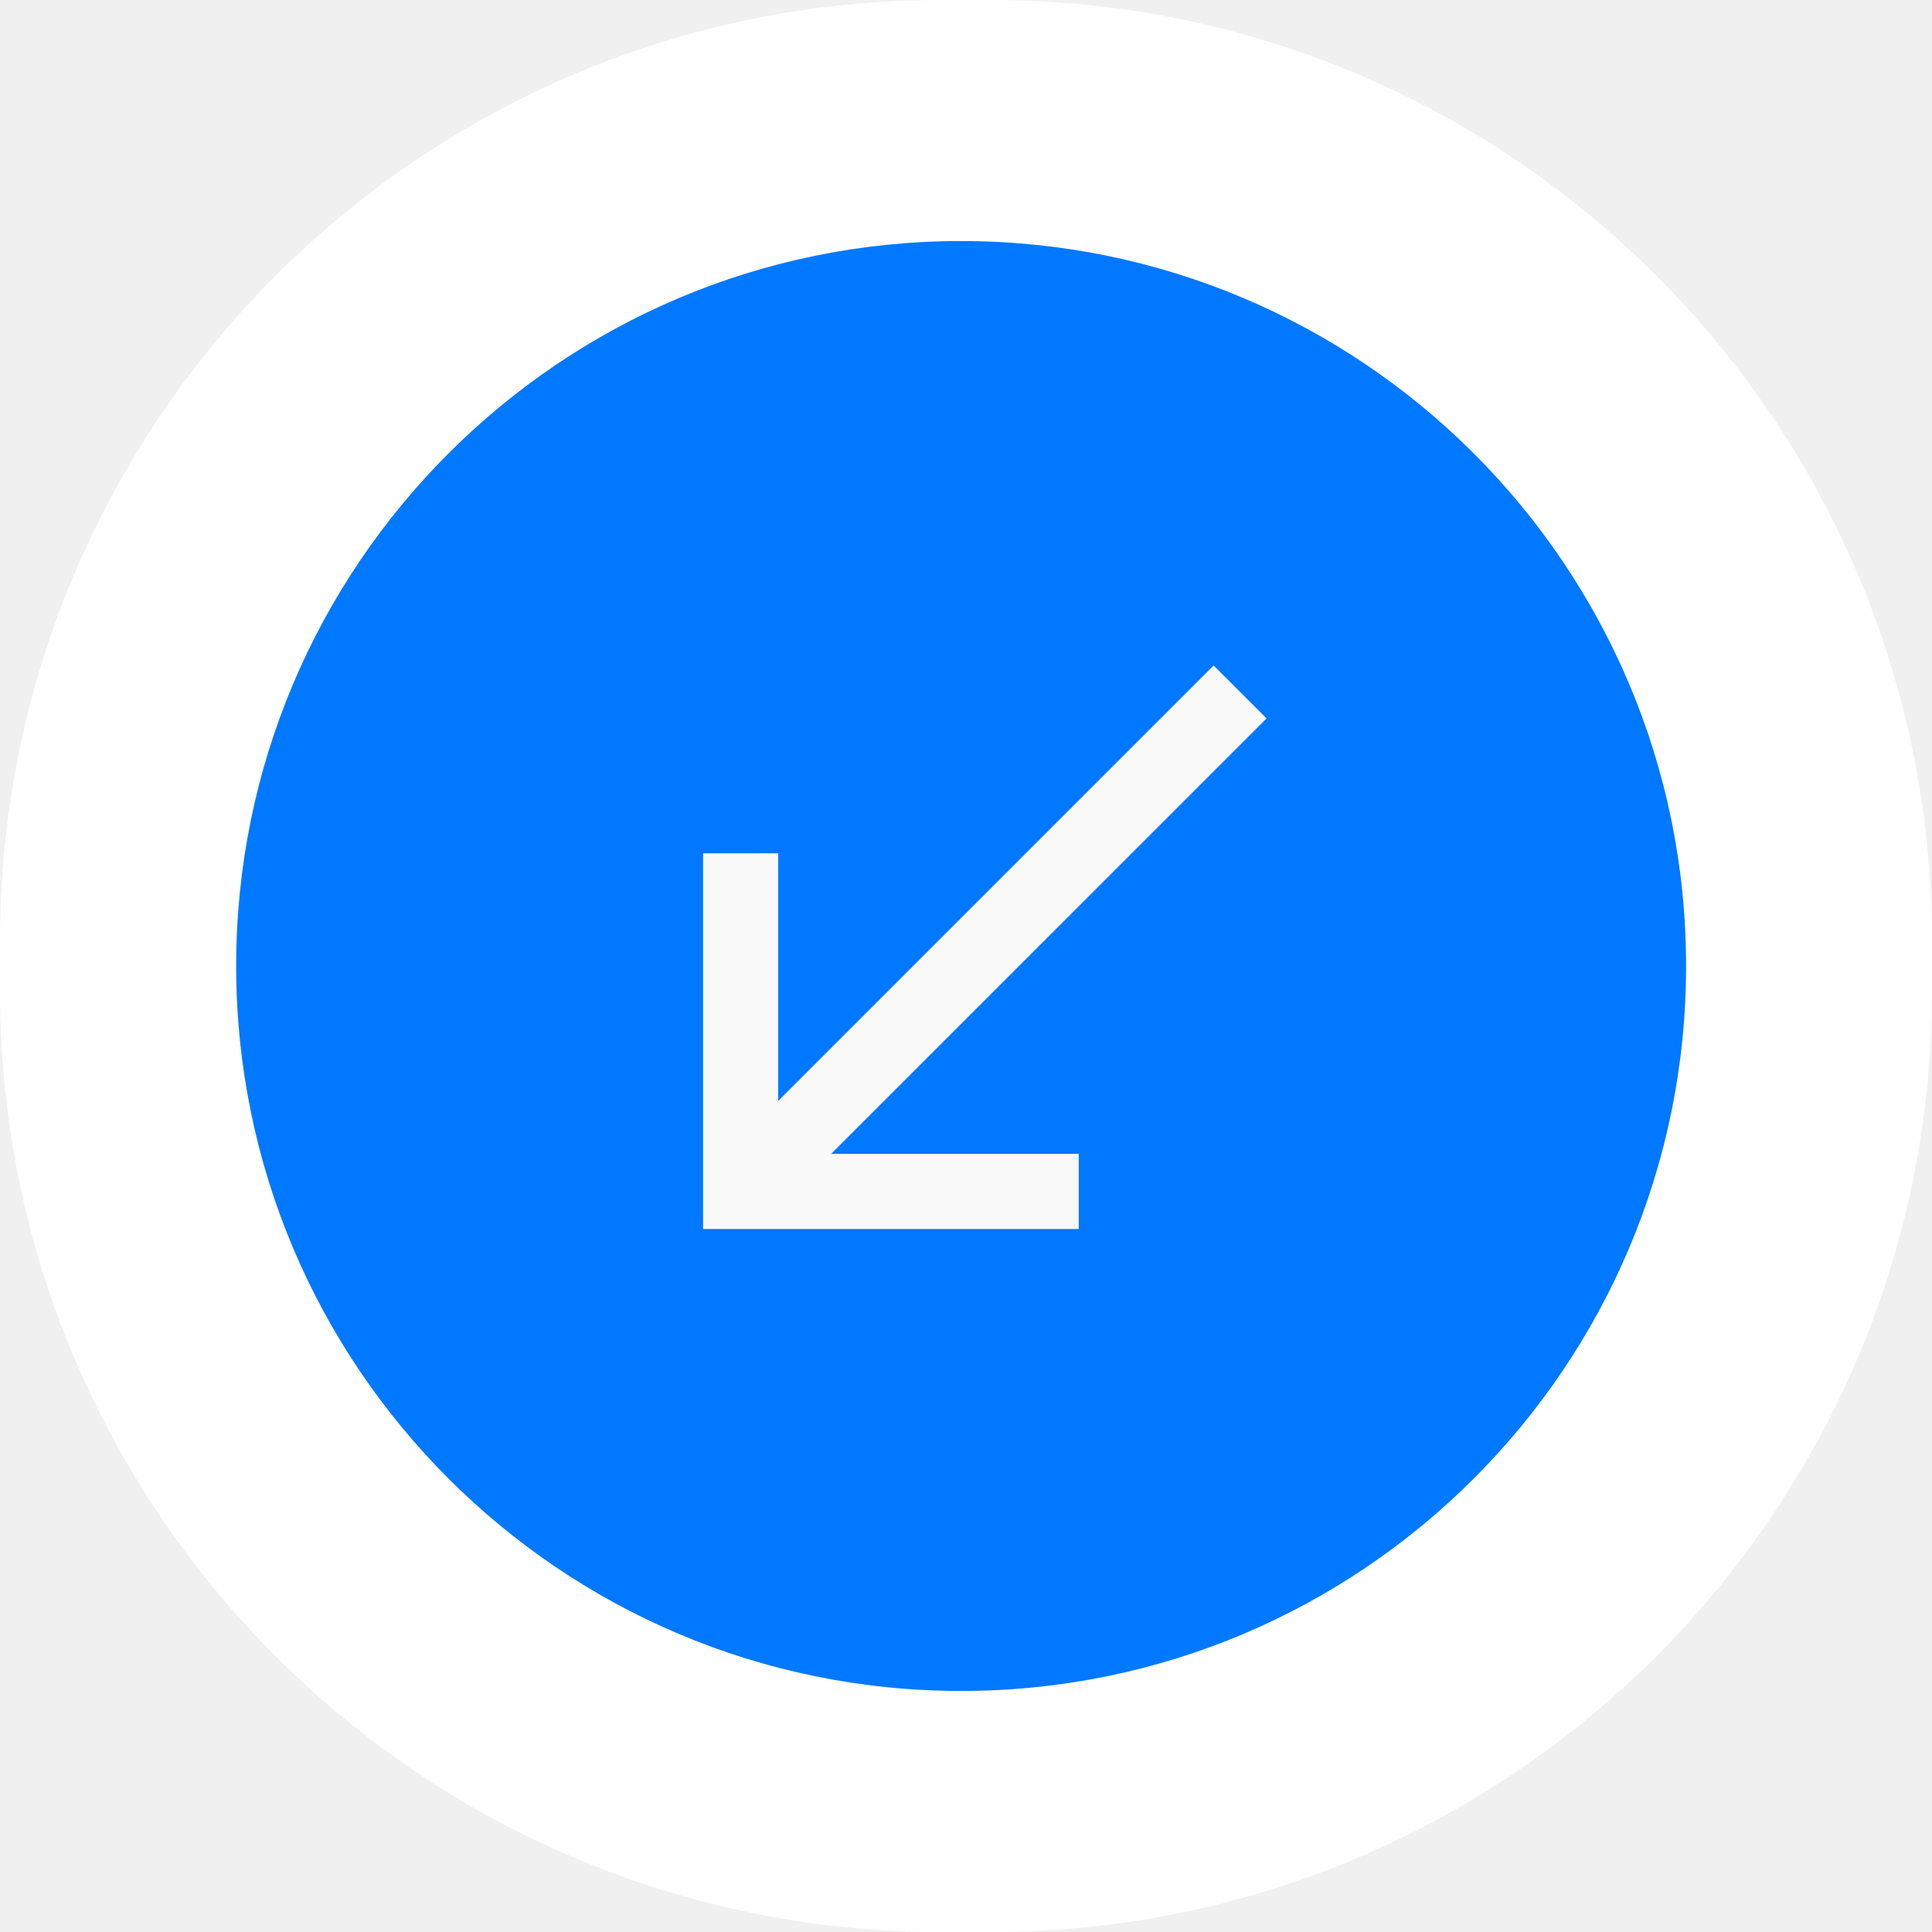
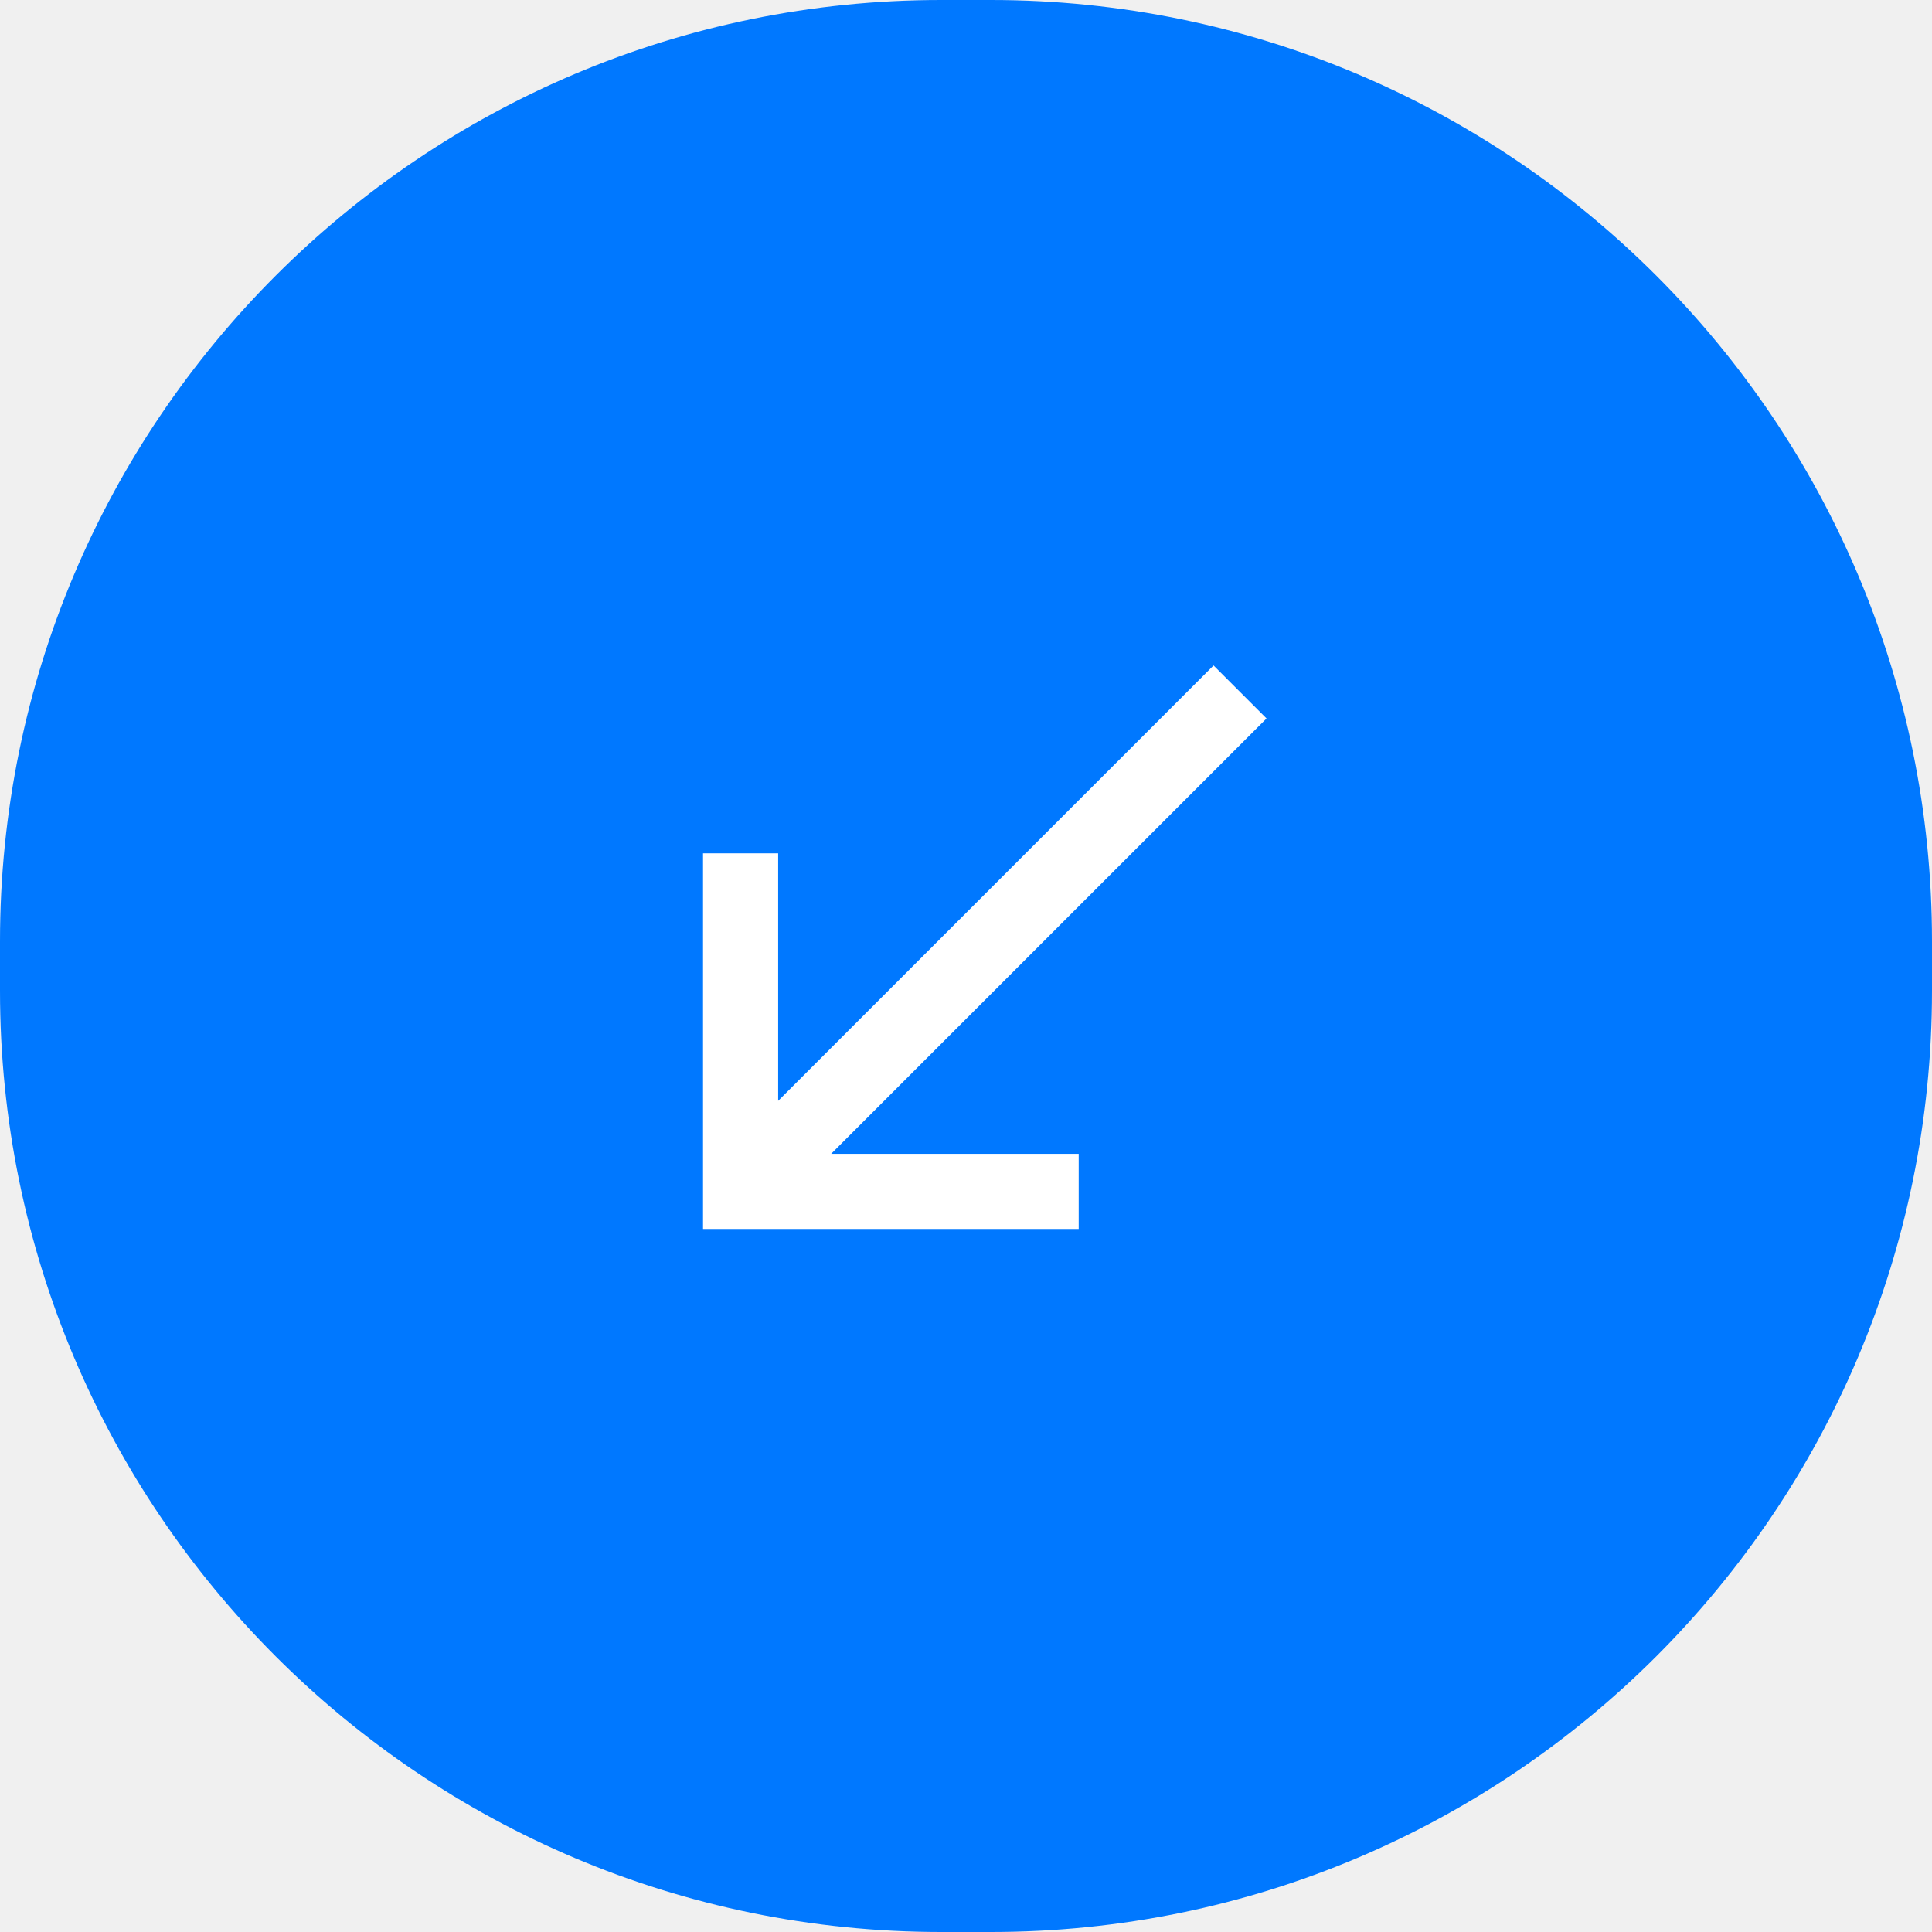
- <svg xmlns="http://www.w3.org/2000/svg" width="65" height="65" viewBox="0 0 65 65" fill="none">
-   <rect width="65" height="65" rx="31.665" fill="white" />
-   <circle cx="32.336" cy="32.5" r="24.39" fill="#0078FF" />
-   <path d="M42.613 24.171L40.831 22.389L26.182 37.038V28.709H23.654V41.348H36.293V38.82H27.964L42.613 24.171Z" fill="#F9F9F9" />
+ <svg xmlns="http://www.w3.org/2000/svg" width="45" height="45" viewBox="0 0 45 45" fill="none">
+   <rect width="45" height="45" rx="21.922" fill="#0078FF" />
+   <circle cx="22.386" cy="22.5" r="16.886" fill="#0078FF" />
+   <path d="M29.5 16.734L28.266 15.5L18.125 25.641V19.875H16.375V28.625H25.125V26.875H19.359L29.5 16.734Z" fill="white" />
</svg>
